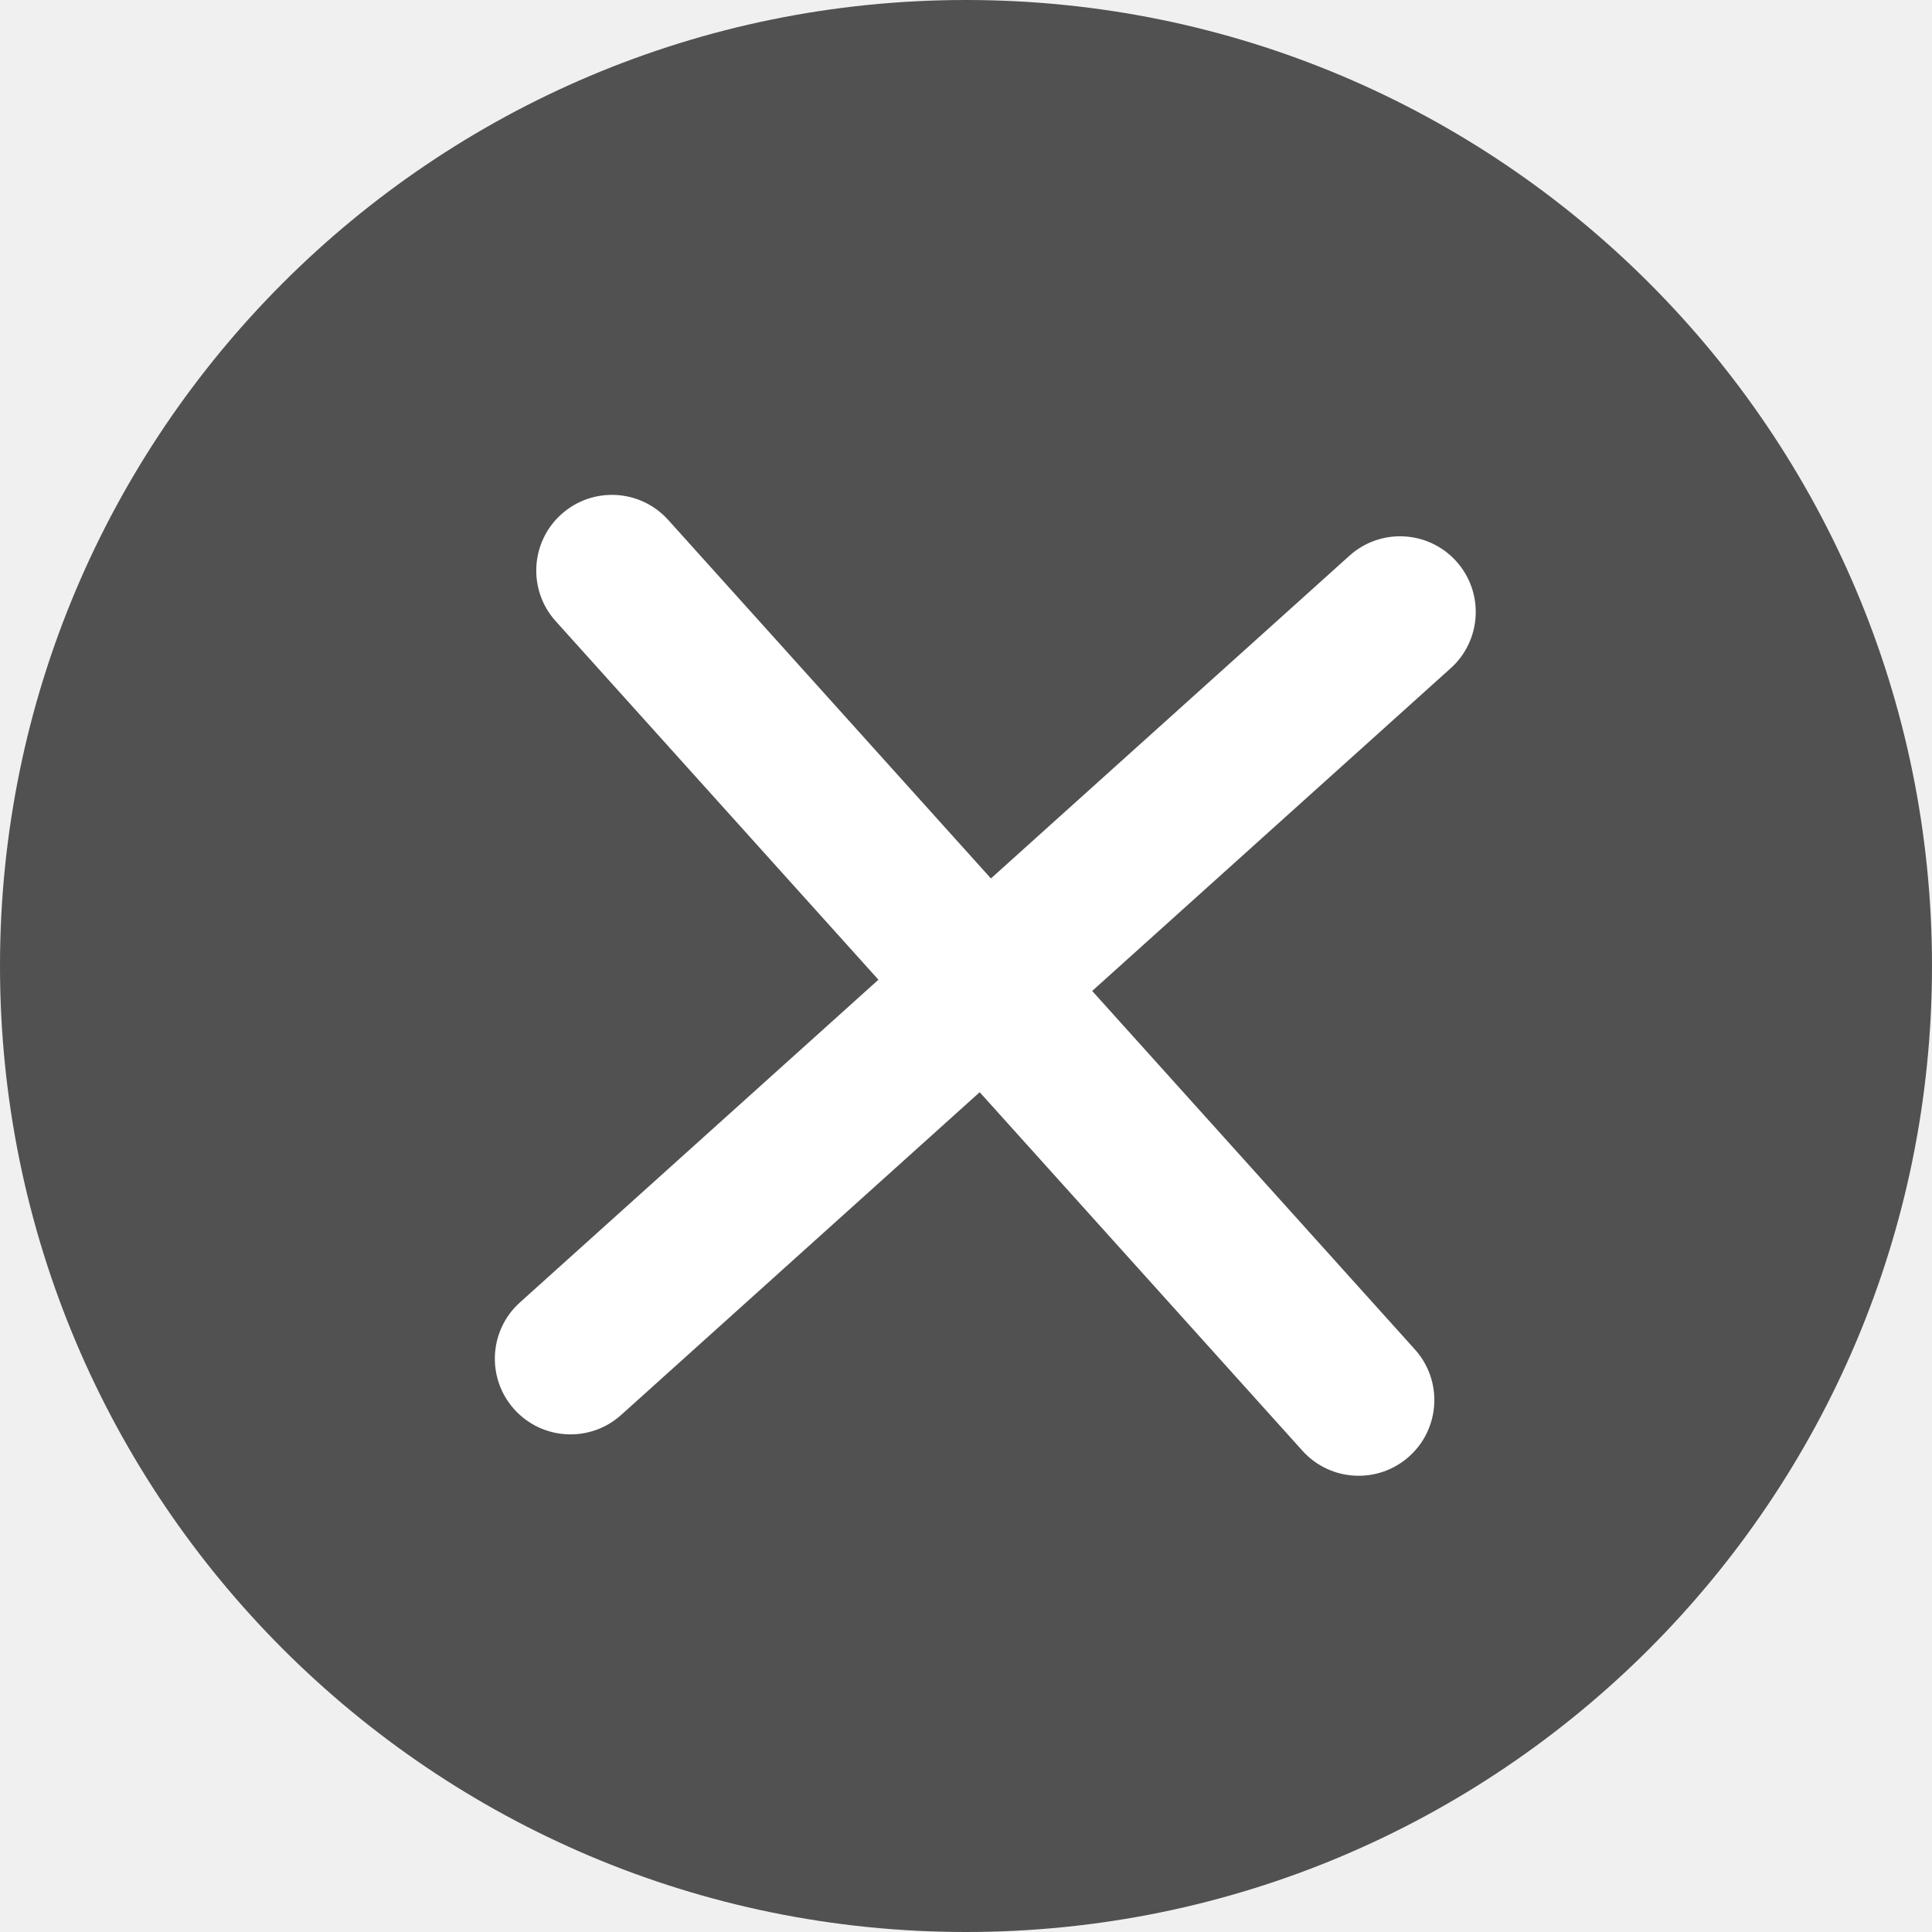
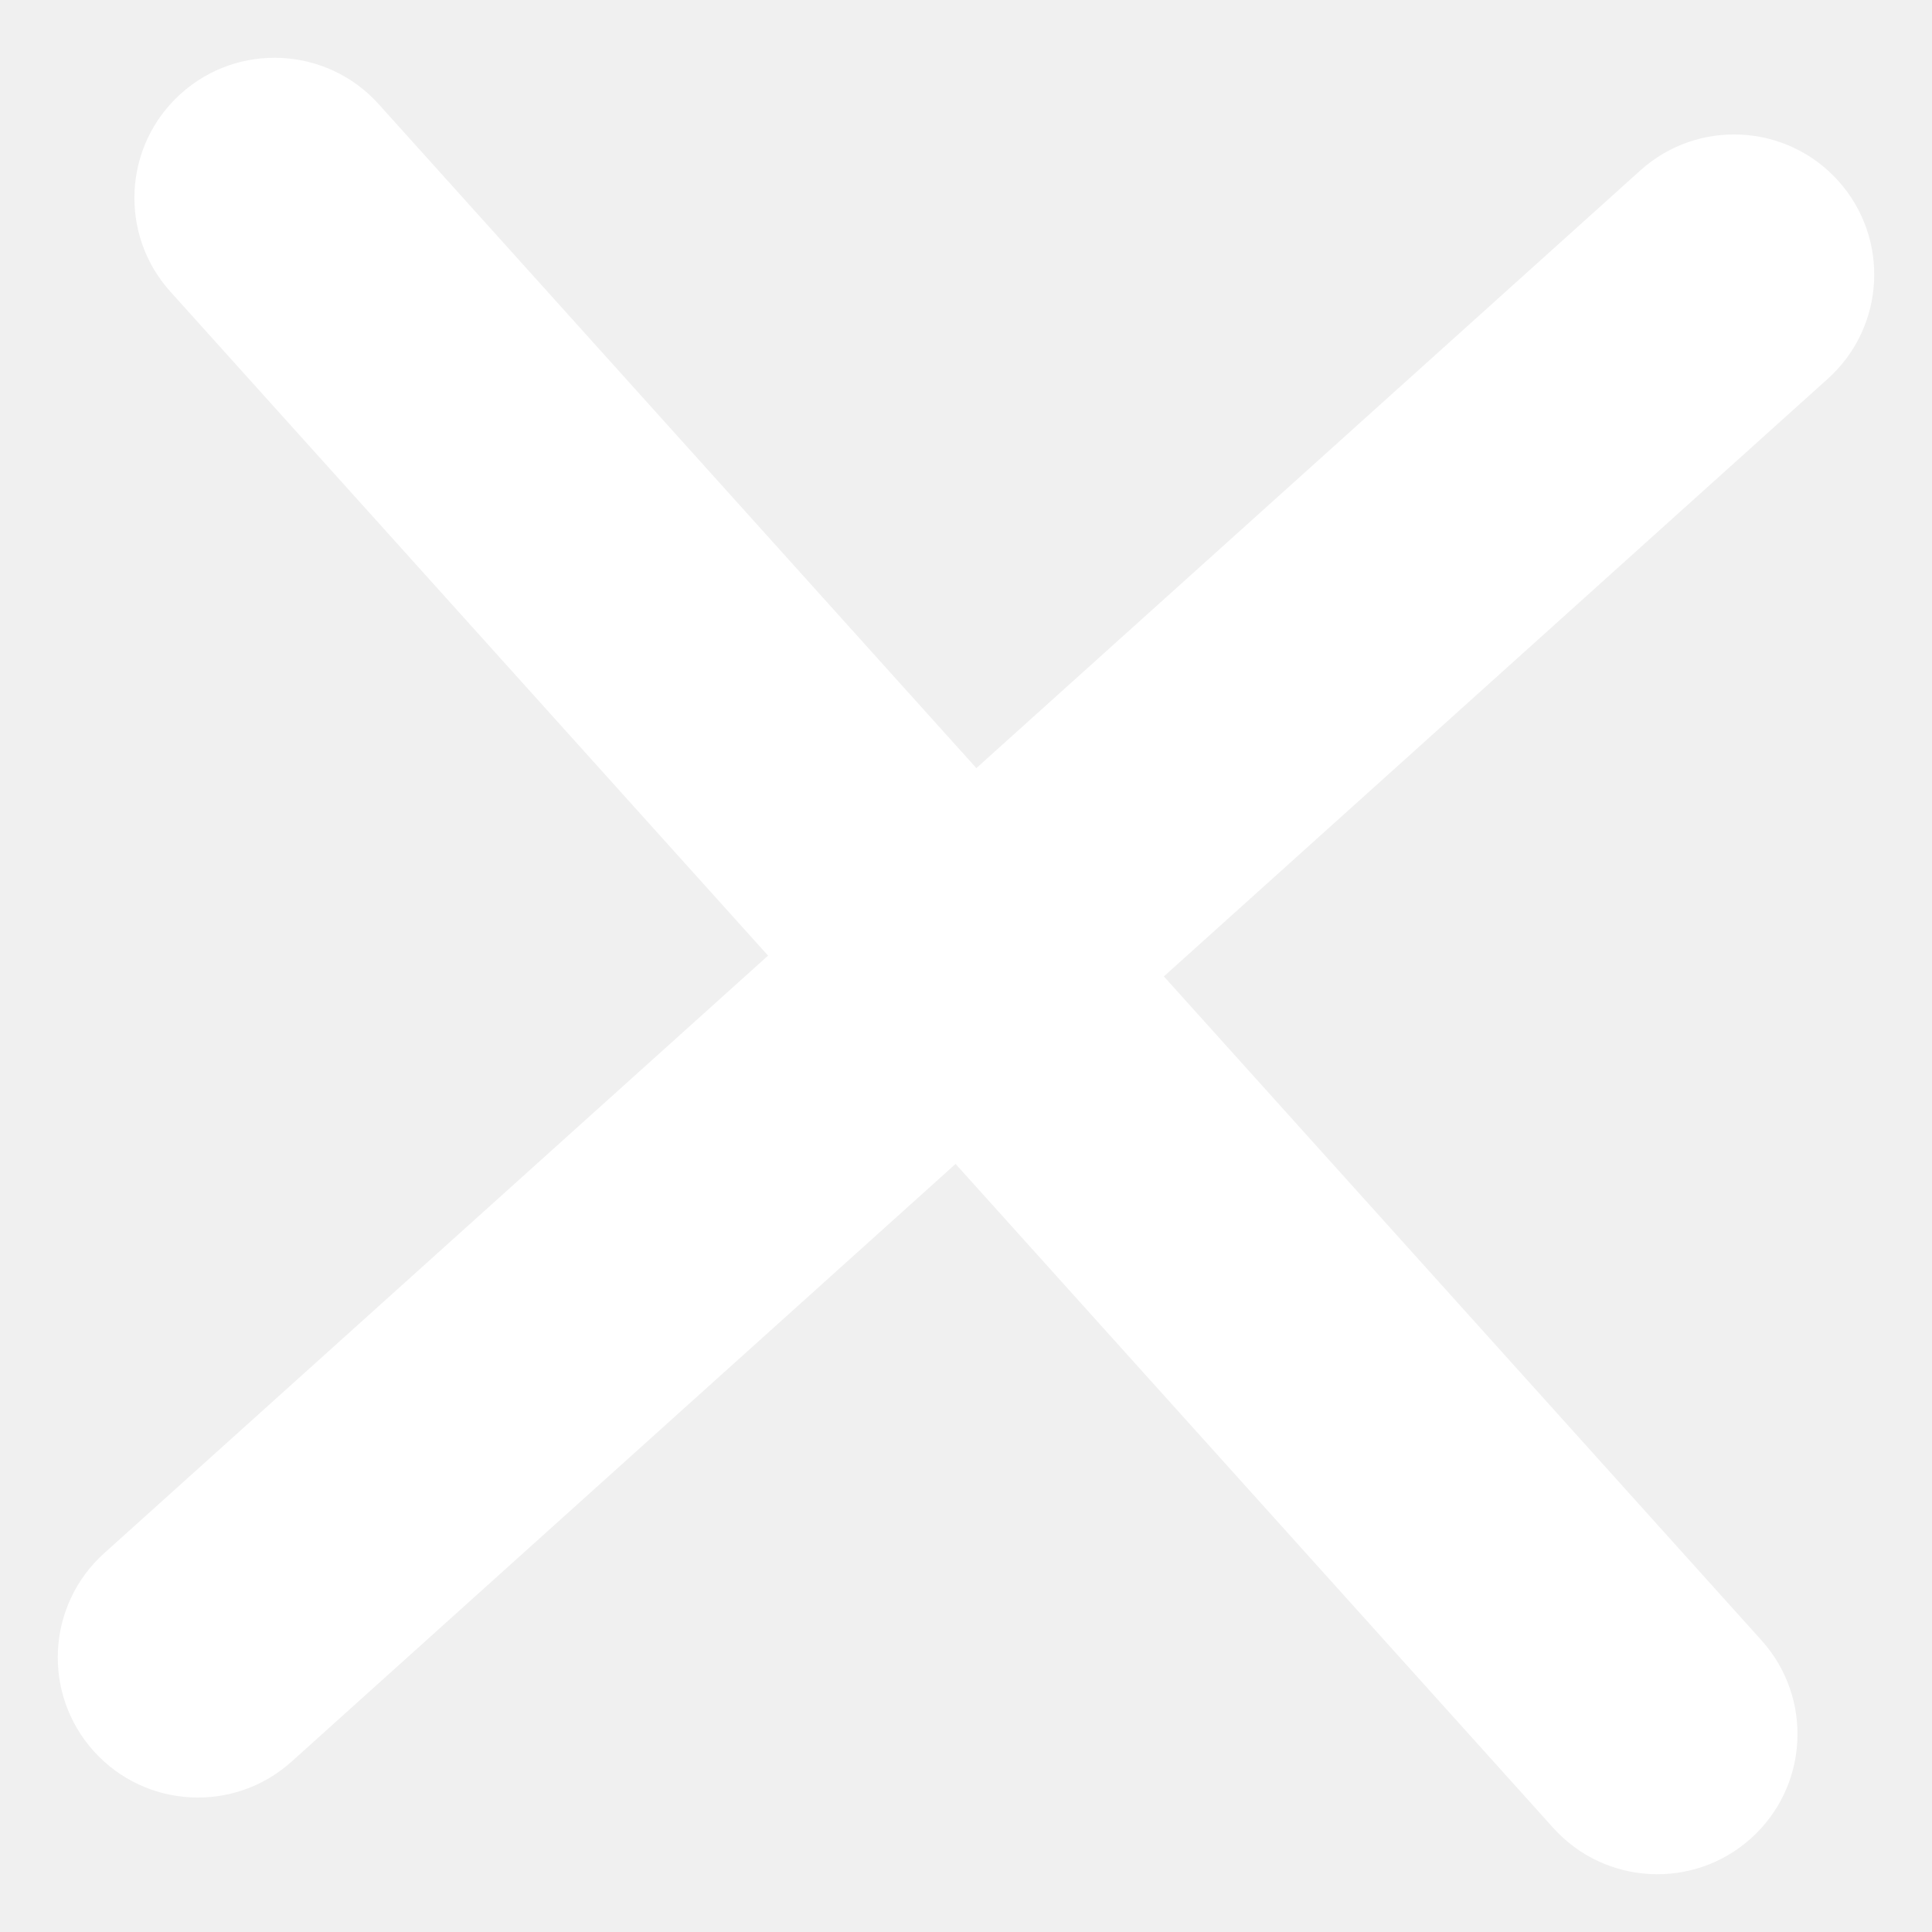
- <svg xmlns="http://www.w3.org/2000/svg" width="70" height="70" viewBox="0 0 41 41" fill="none">
-   <rect width="41" height="41" rx="20.5" fill="#515151" />
-   <rect x="29.831" y="10.719" width="3.212" height="26.898" rx="1.606" transform="rotate(48.0076 29.8311 10.7188)" fill="white" />
-   <rect x="10.718" y="11.989" width="3.212" height="26.898" rx="1.606" transform="rotate(-41.9924 10.7178 11.9887)" fill="white" />
+ <svg xmlns="http://www.w3.org/2000/svg" width="94" height="94" viewBox="0 0 94 94" fill="none">
+   <rect x="84.877" y="3.731" width="13.636" height="114.2" rx="6.818" transform="rotate(48.0076 84.8774 3.73096)" fill="white" />
+   <rect x="3.728" y="9.123" width="13.636" height="114.2" rx="6.818" transform="rotate(-41.9924 3.72803 9.1228)" fill="white" />
</svg>
